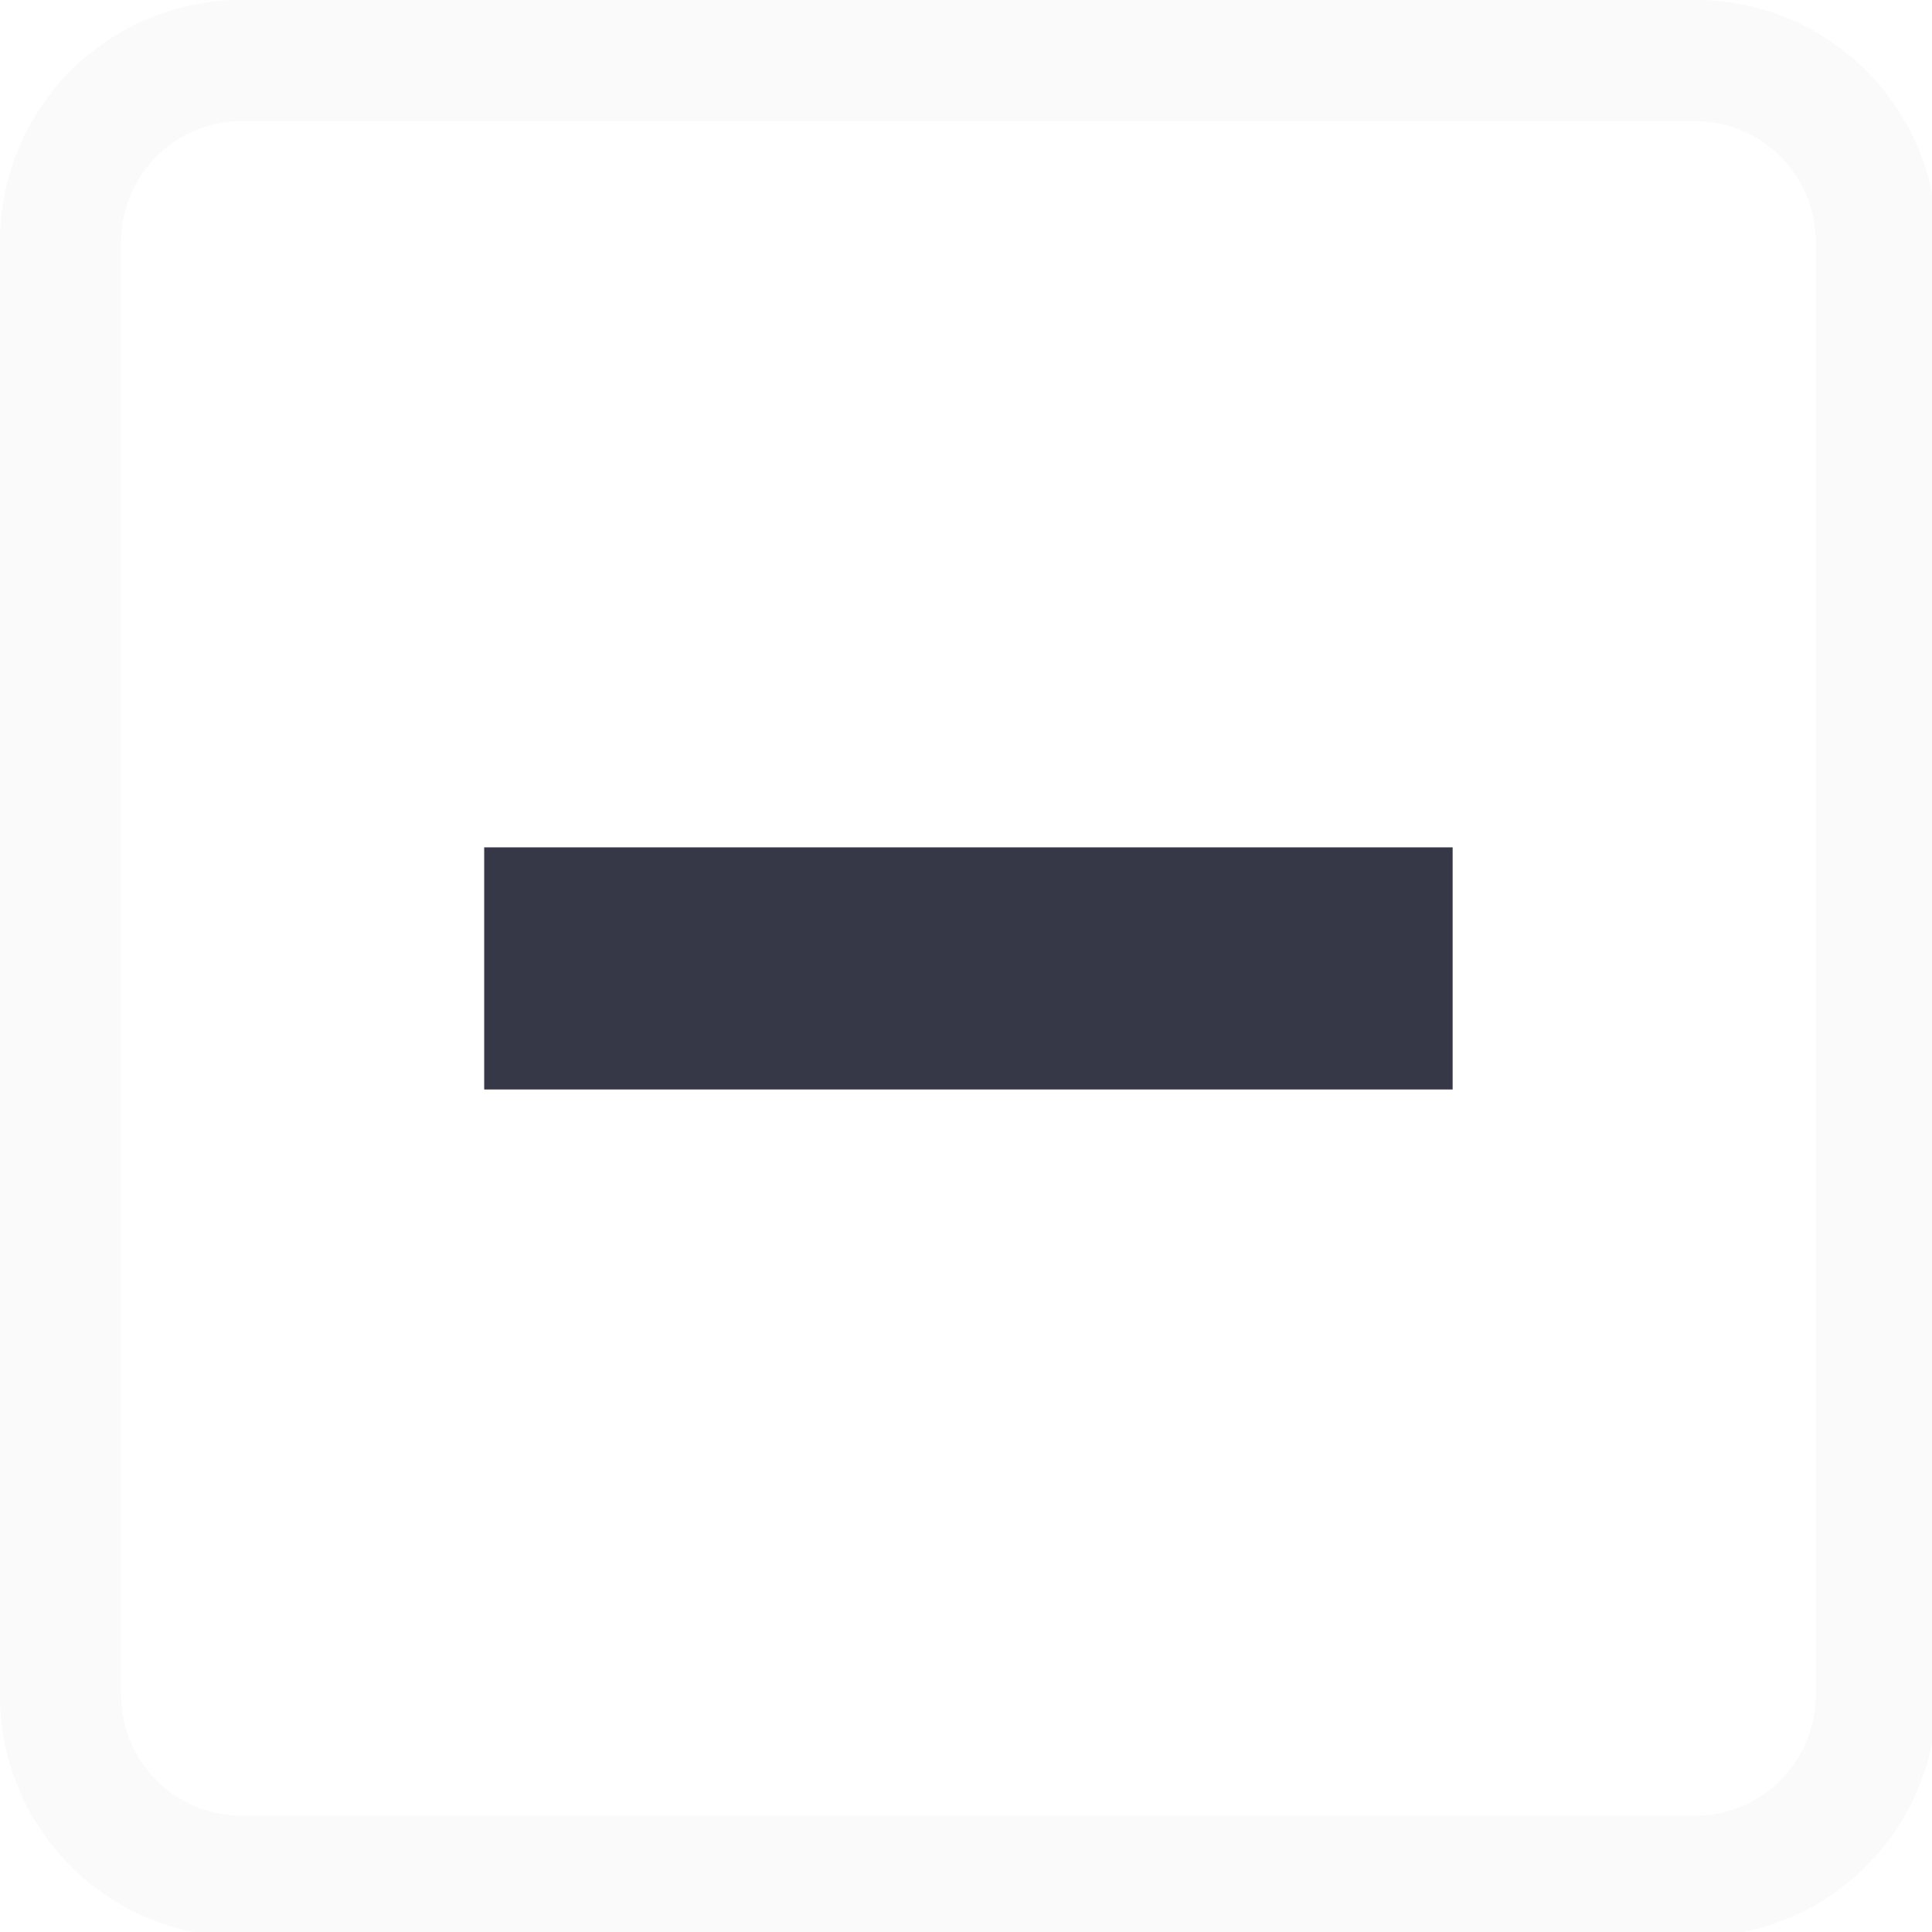
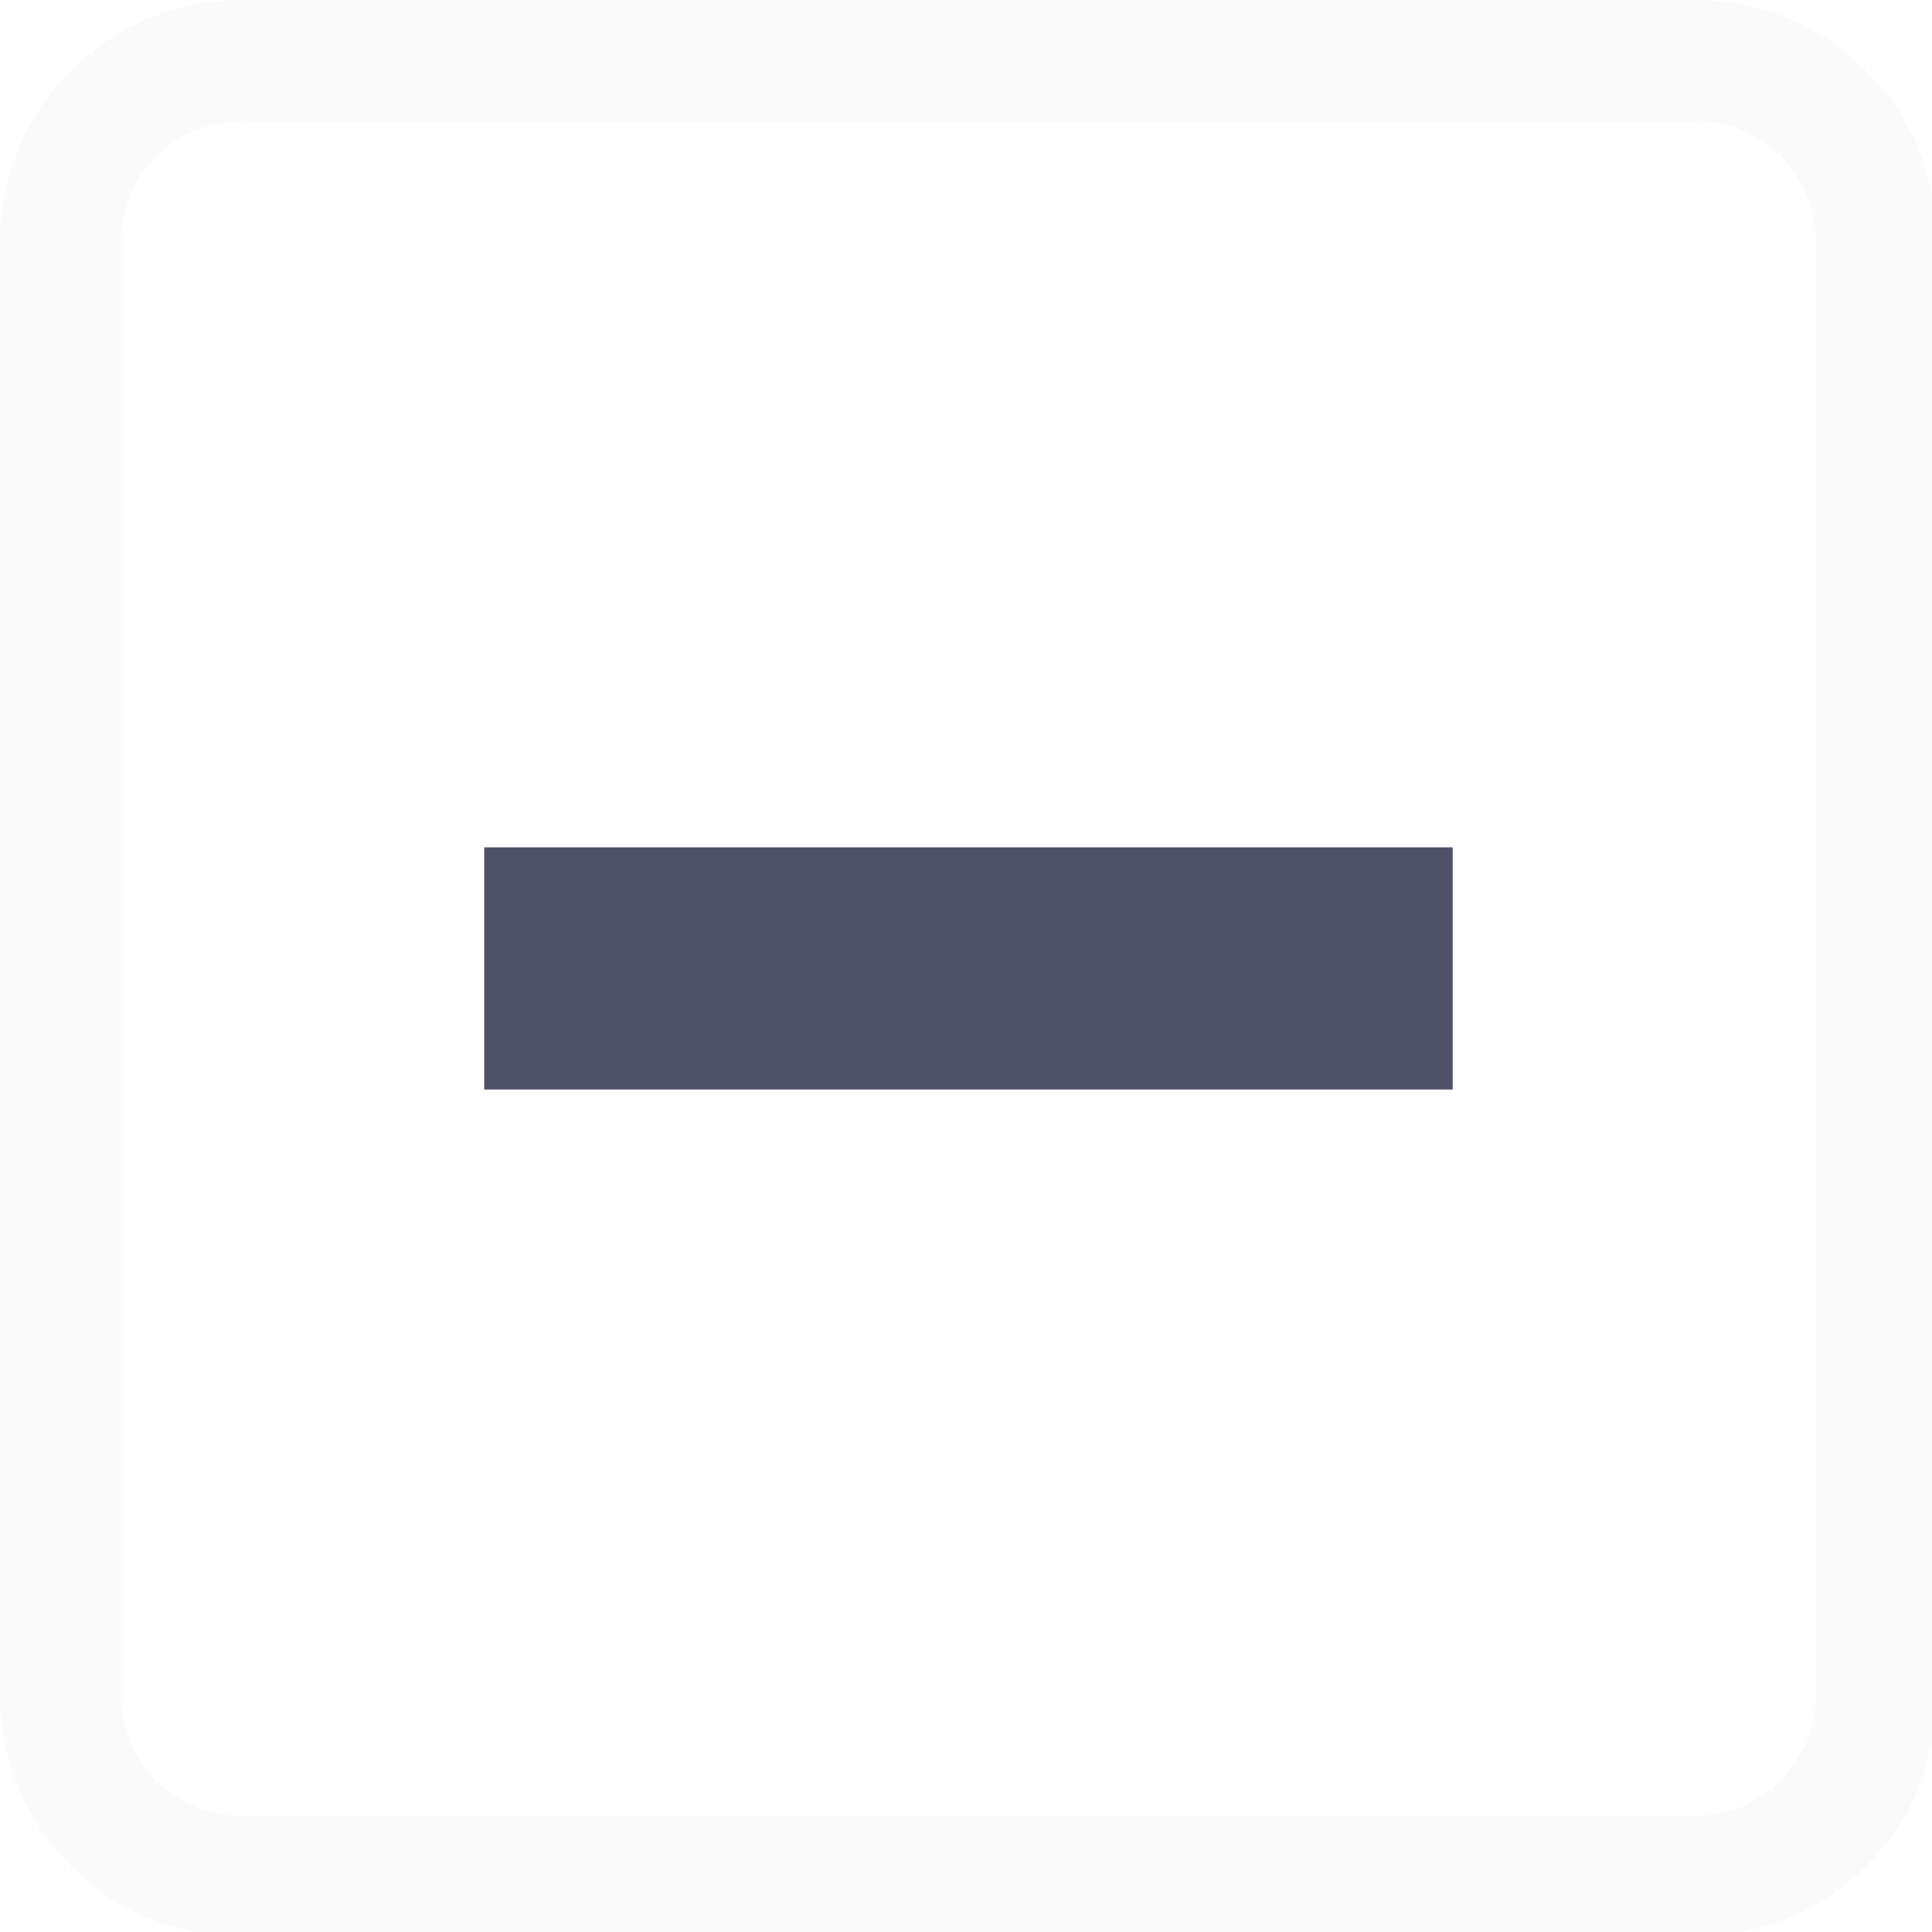
<svg xmlns="http://www.w3.org/2000/svg" width="133pt" height="133pt" viewBox="0 0 133 133" version="1.1">
  <g id="surface1">
    <path style=" stroke:none;fill-rule:nonzero;fill:#f7f7f7;fill-opacity:0.5;" d="M 16.668 0 C 7.422 0 0 7.422 0 16.668 L 0 116.668 C 0 125.91 7.422 133.332 16.668 133.332 L 116.668 133.332 C 125.91 133.332 133.332 125.91 133.332 116.668 L 133.332 16.668 C 133.332 7.422 125.91 0 116.668 0 Z M 16.668 8.332 L 116.668 8.332 C 121.289 8.332 125 12.043 125 16.668 L 125 116.668 C 125 121.289 121.289 125 116.668 125 L 16.668 125 C 12.043 125 8.332 121.289 8.332 116.668 L 8.332 16.668 C 8.332 12.043 12.043 8.332 16.668 8.332 Z M 16.668 8.332 " />
    <path style=" stroke:none;fill-rule:nonzero;fill:#f7f7f7;fill-opacity:0.15;" d="M 16.668 0 C 7.422 0 0 7.422 0 16.668 L 0 116.668 C 0 125.91 7.422 133.332 16.668 133.332 L 116.668 133.332 C 125.91 133.332 133.332 125.91 133.332 116.668 L 133.332 16.668 C 133.332 7.422 125.91 0 116.668 0 Z M 16.668 8.332 L 116.668 8.332 C 121.289 8.332 125 12.043 125 16.668 L 125 116.668 C 125 121.289 121.289 125 116.668 125 L 16.668 125 C 12.043 125 8.332 121.289 8.332 116.668 L 8.332 16.668 C 8.332 12.043 12.043 8.332 16.668 8.332 Z M 16.668 8.332 " />
-     <path style=" stroke:none;fill-rule:nonzero;fill:#363848;fill-opacity:1;" d="M 33.332 58.332 L 100 58.332 L 100 75 L 33.332 75 Z M 33.332 58.332 " />
+     <path style=" stroke:none;fill-rule:nonzero;fill:#4e5168;fill-opacity:1;" d="M 33.332 58.332 L 100 58.332 L 100 75 L 33.332 75 Z M 33.332 58.332 " />
  </g>
</svg>
